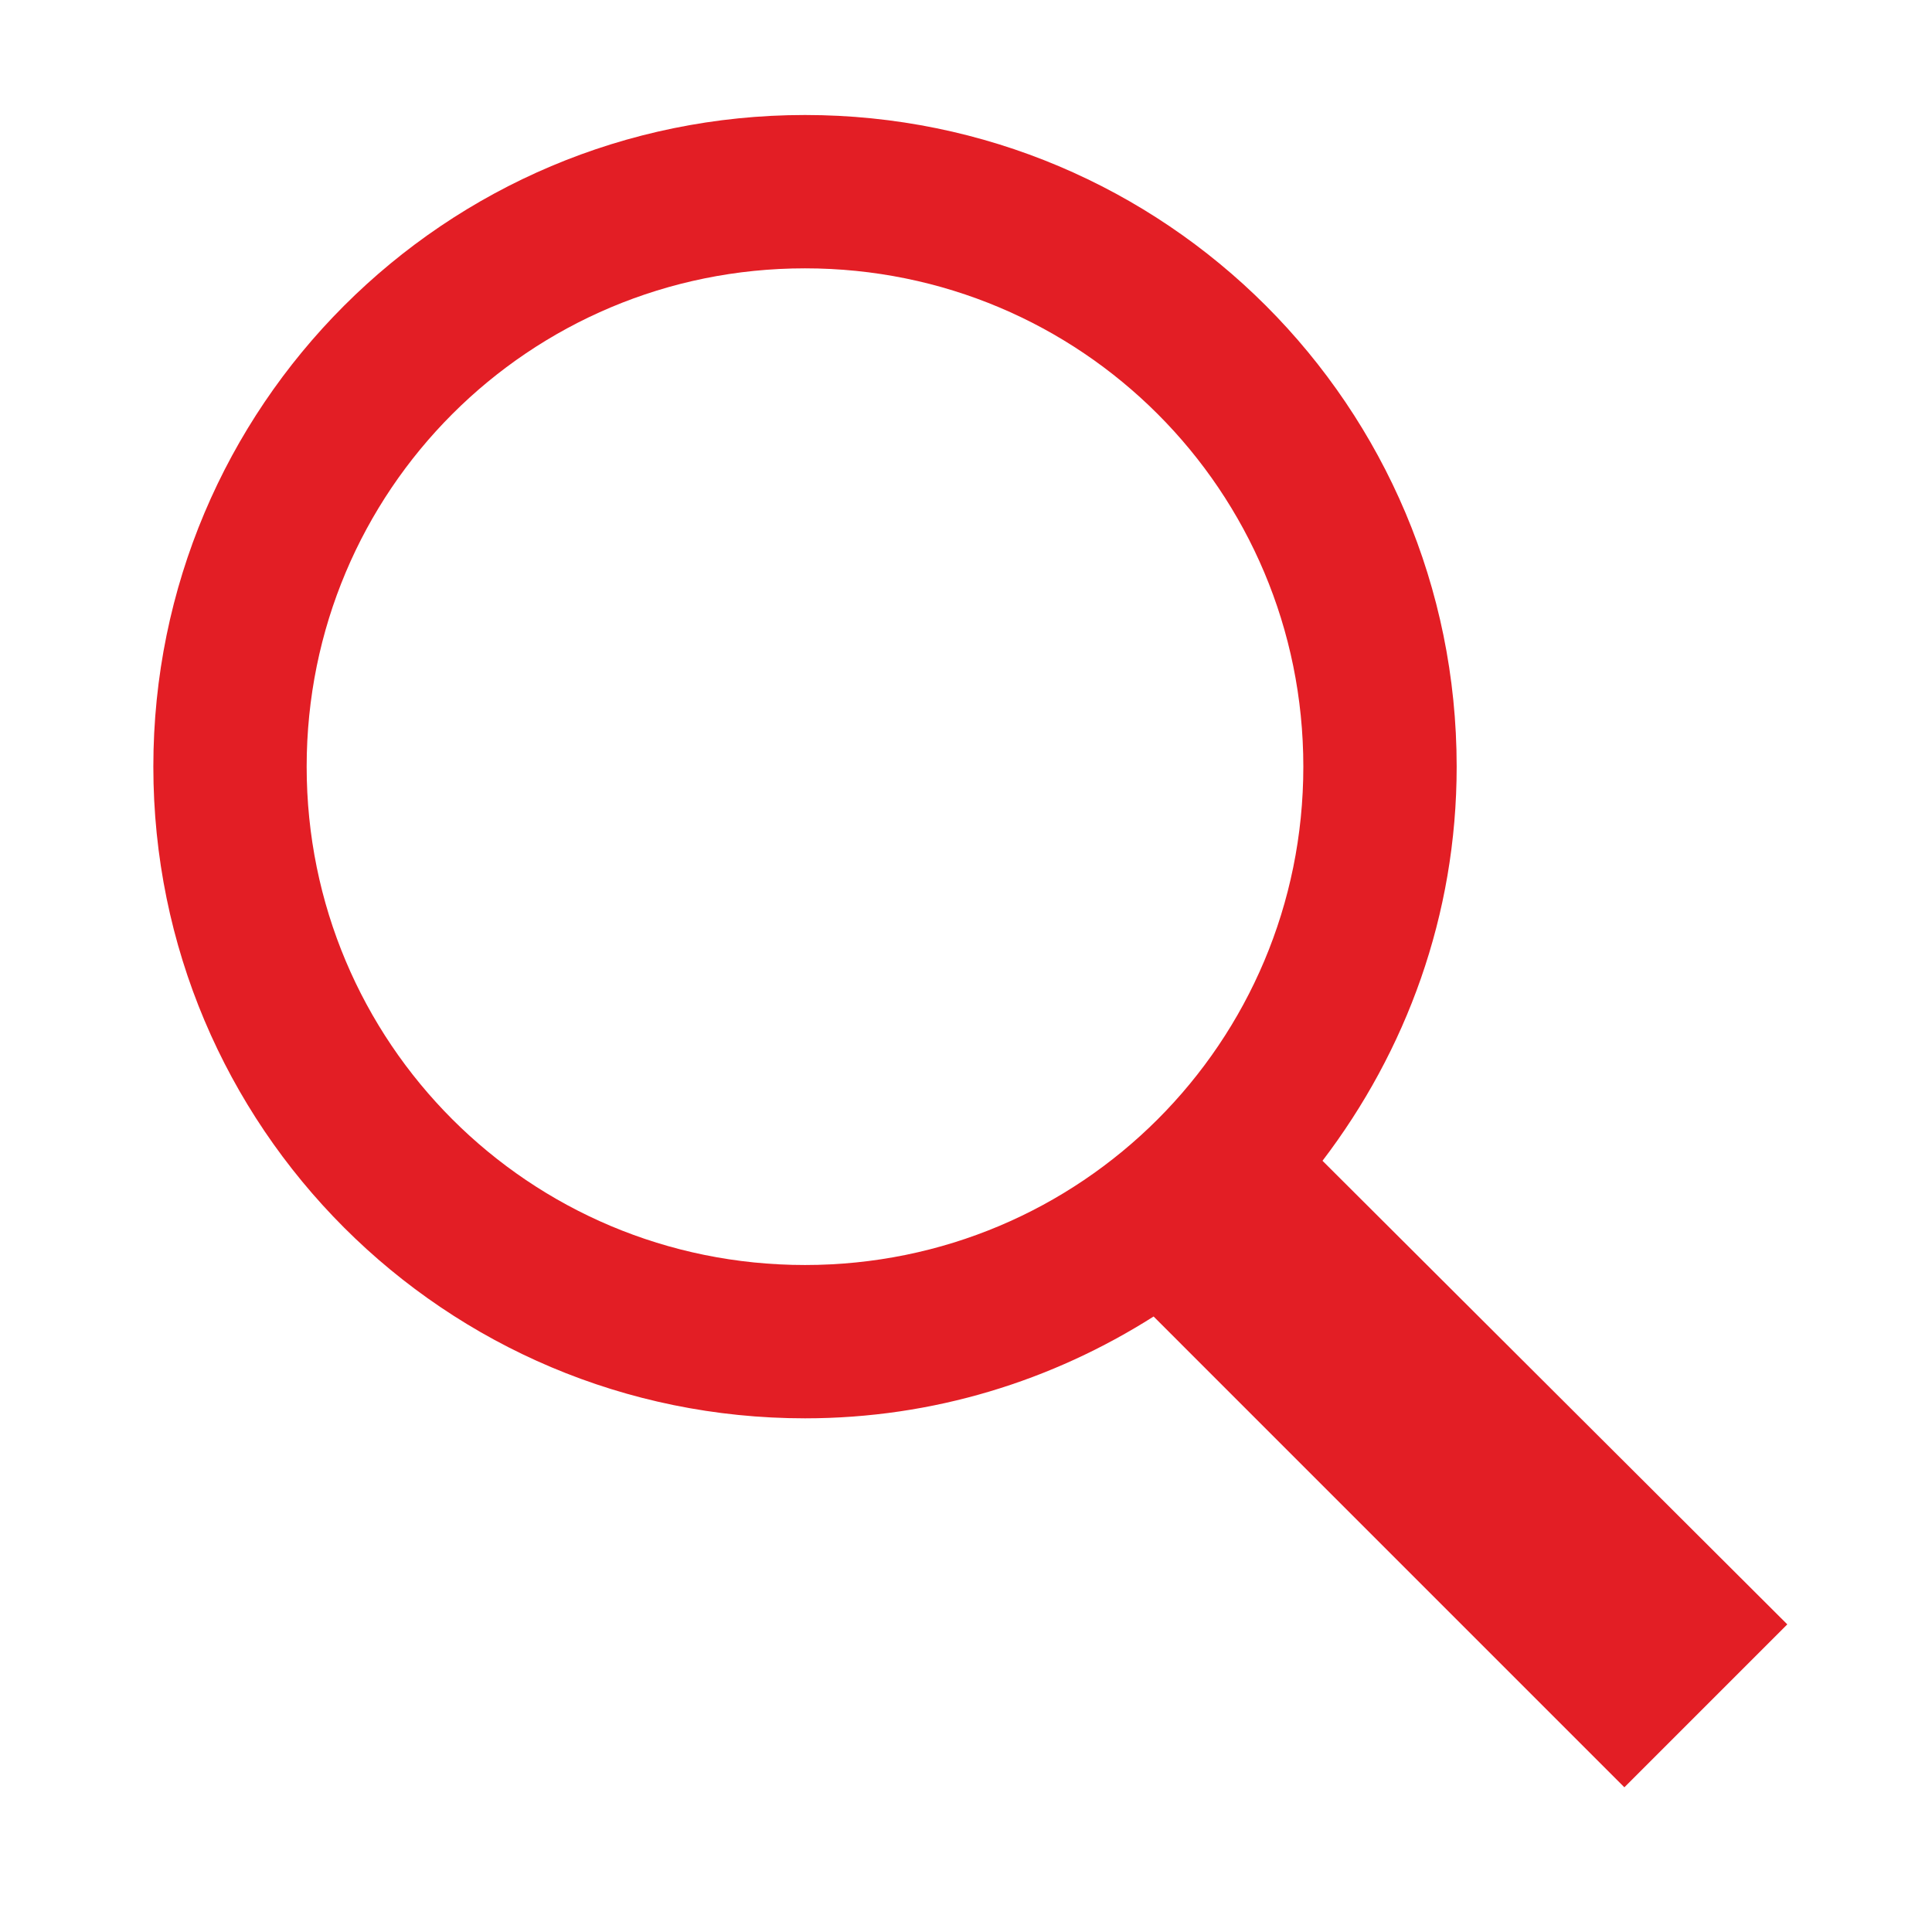
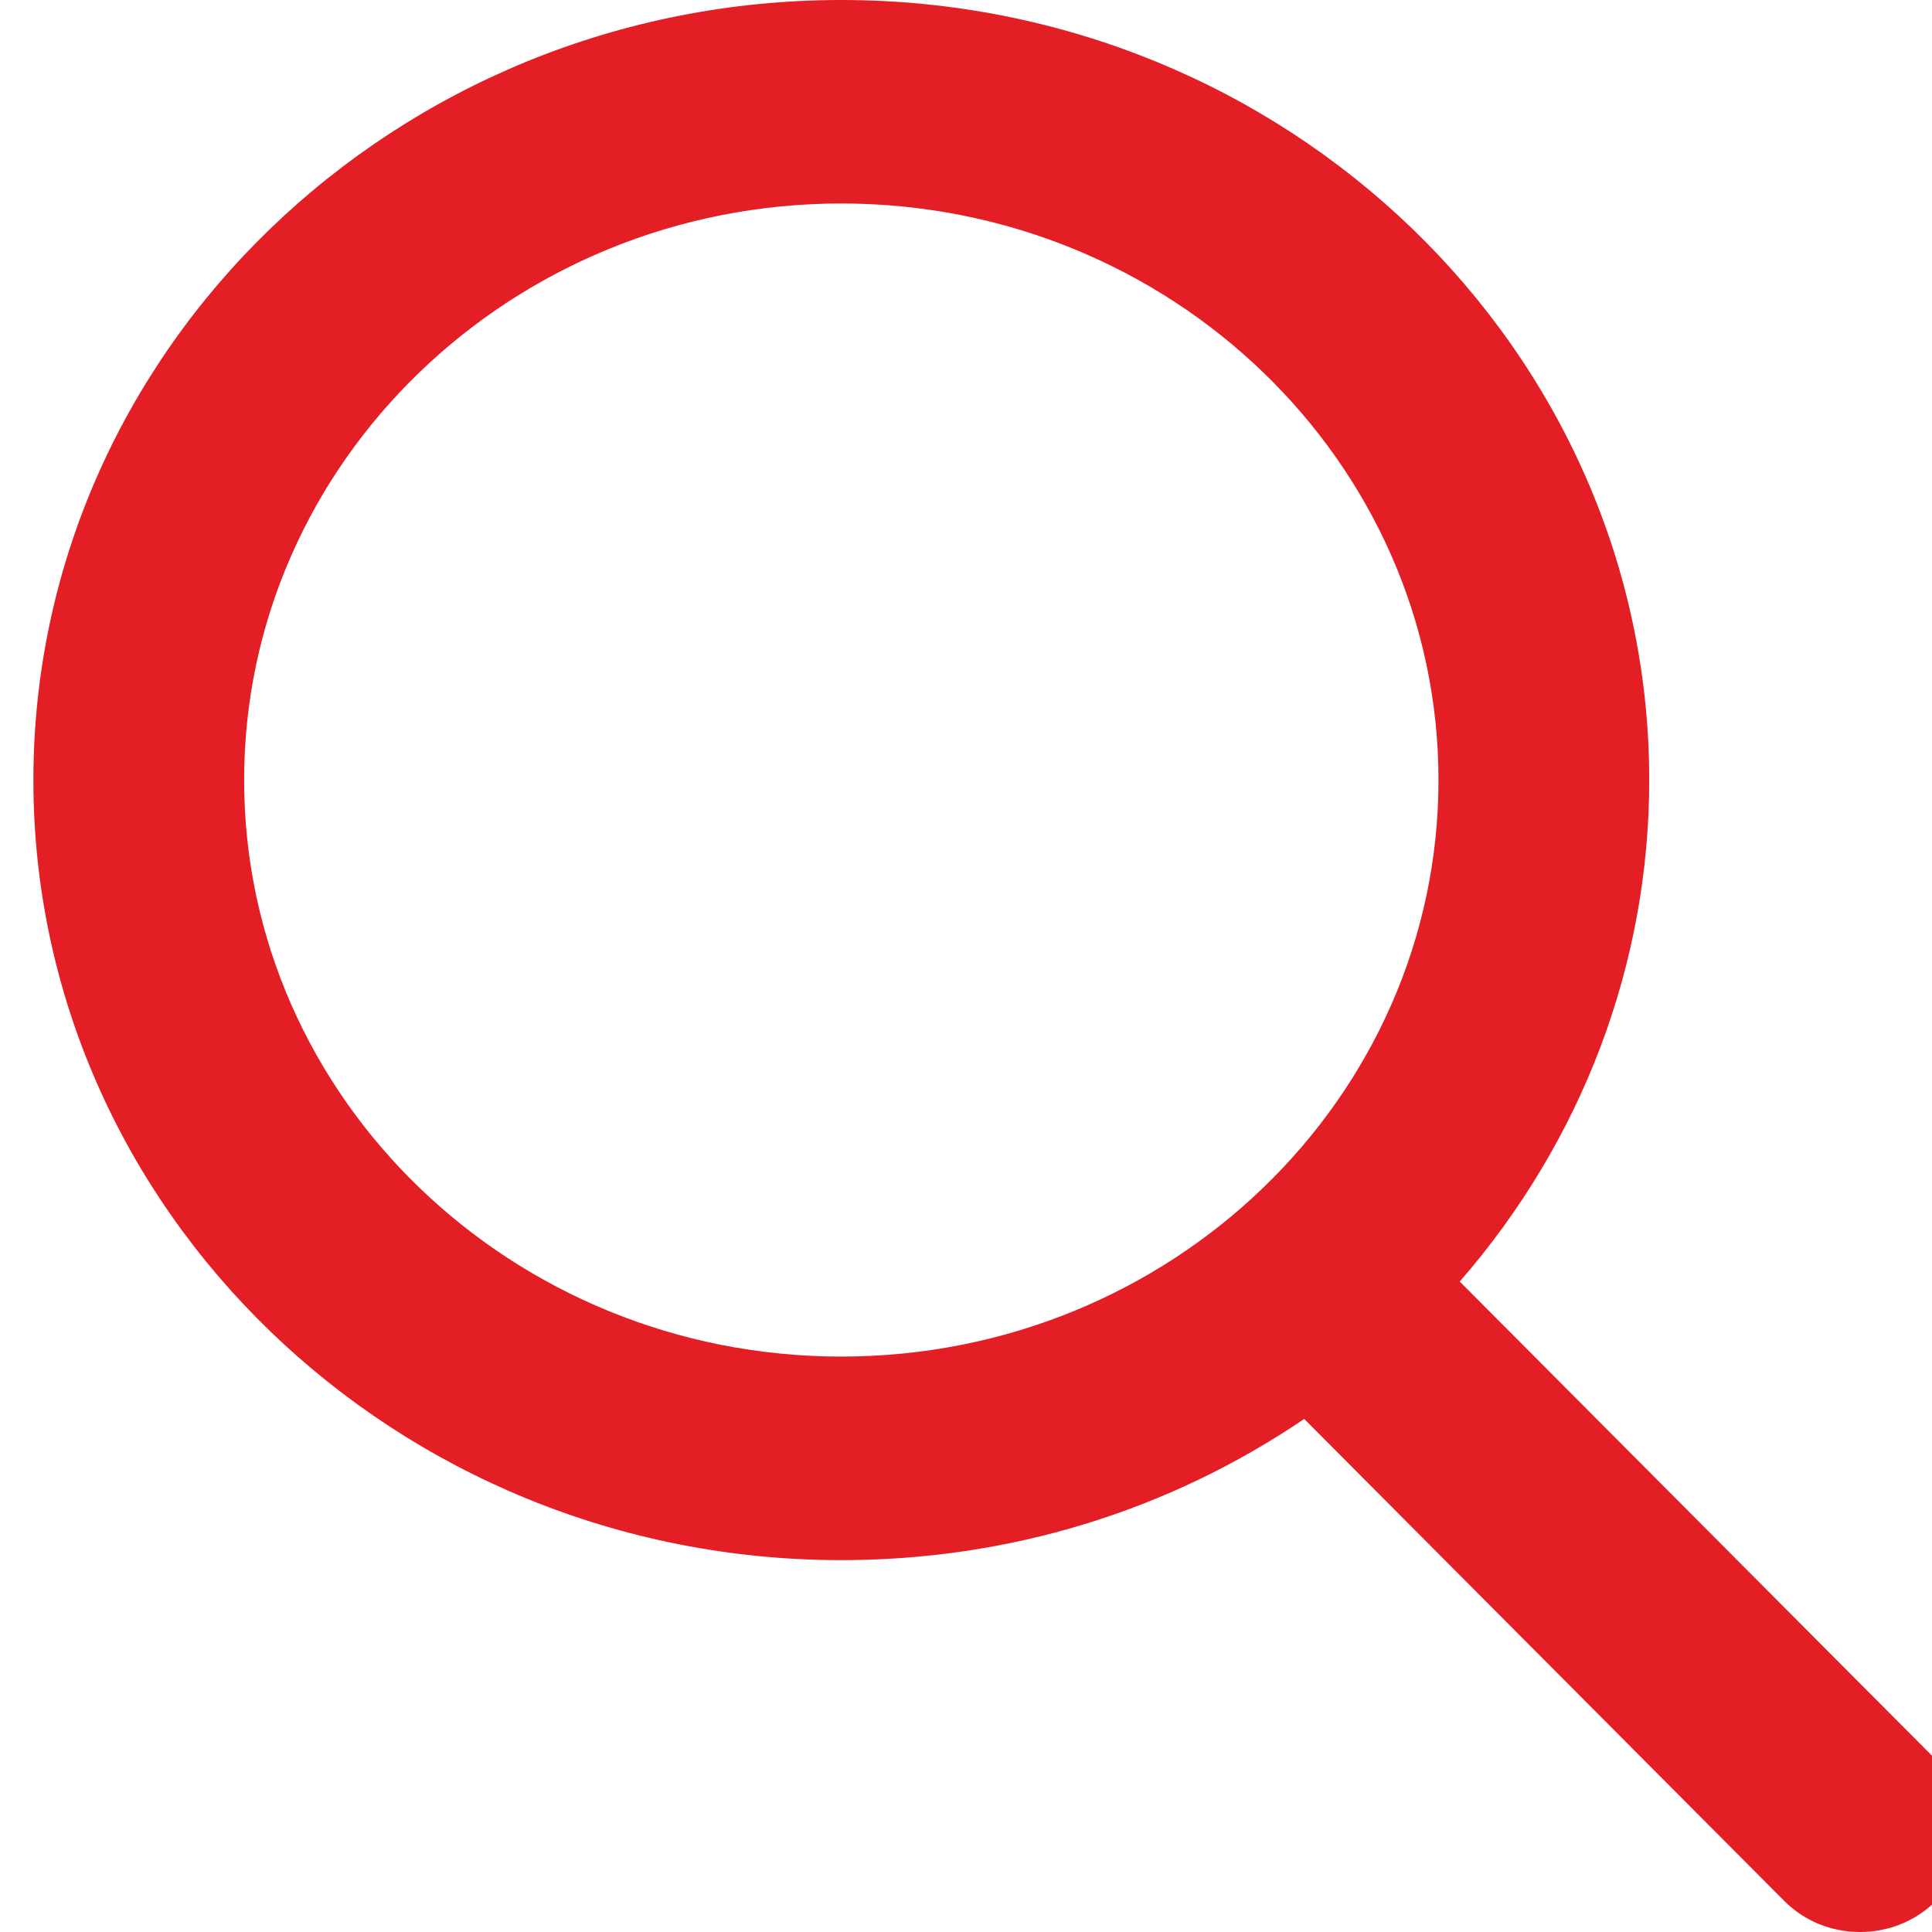
- <svg xmlns="http://www.w3.org/2000/svg" width="500pt" height="500pt" viewBox="0 0 500 500" version="1.1">
-   <g id="surface1">
-     <path style=" stroke:none;fill-rule:nonzero;fill:#E31E25;fill-opacity:1;" d="M 208.332 29.762 C 115.094 29.762 39.684 105.176 39.684 198.414 C 39.684 291.652 115.094 367.062 208.332 367.062 C 241.621 367.062 272.43 357.297 298.551 340.711 L 420.387 462.551 L 462.551 420.387 L 342.262 300.41 C 363.887 272.043 376.984 236.895 376.984 198.414 C 376.984 105.176 301.57 29.762 208.332 29.762 Z M 208.332 69.445 C 279.754 69.445 337.301 126.992 337.301 198.414 C 337.301 269.832 279.754 327.383 208.332 327.383 C 136.914 327.383 79.363 269.832 79.363 198.414 C 79.363 126.992 136.914 69.445 208.332 69.445 Z " />
-   </g>
+ <svg xmlns="http://www.w3.org/2000/svg" width="25" height="25" viewBox="0 0 25 25" fill="none">
+   <path d="M25.052 22.771L18.889 16.583C20.473 14.764 21.341 12.476 21.341 10.094C21.341 4.528 16.651 0 10.886 0C5.122 0 0.432 4.528 0.432 10.094C0.432 15.659 5.122 20.188 10.886 20.188C13.051 20.188 15.113 19.557 16.876 18.361L23.086 24.596C23.346 24.857 23.695 25 24.069 25C24.423 25 24.759 24.87 25.014 24.633C25.556 24.129 25.573 23.295 25.052 22.771ZM10.886 2.633C15.148 2.633 18.614 5.98 18.614 10.094C18.614 14.208 15.148 17.554 10.886 17.554C6.625 17.554 3.159 14.208 3.159 10.094C3.159 5.98 6.625 2.633 10.886 2.633Z" fill="#E31E24" />
</svg>
